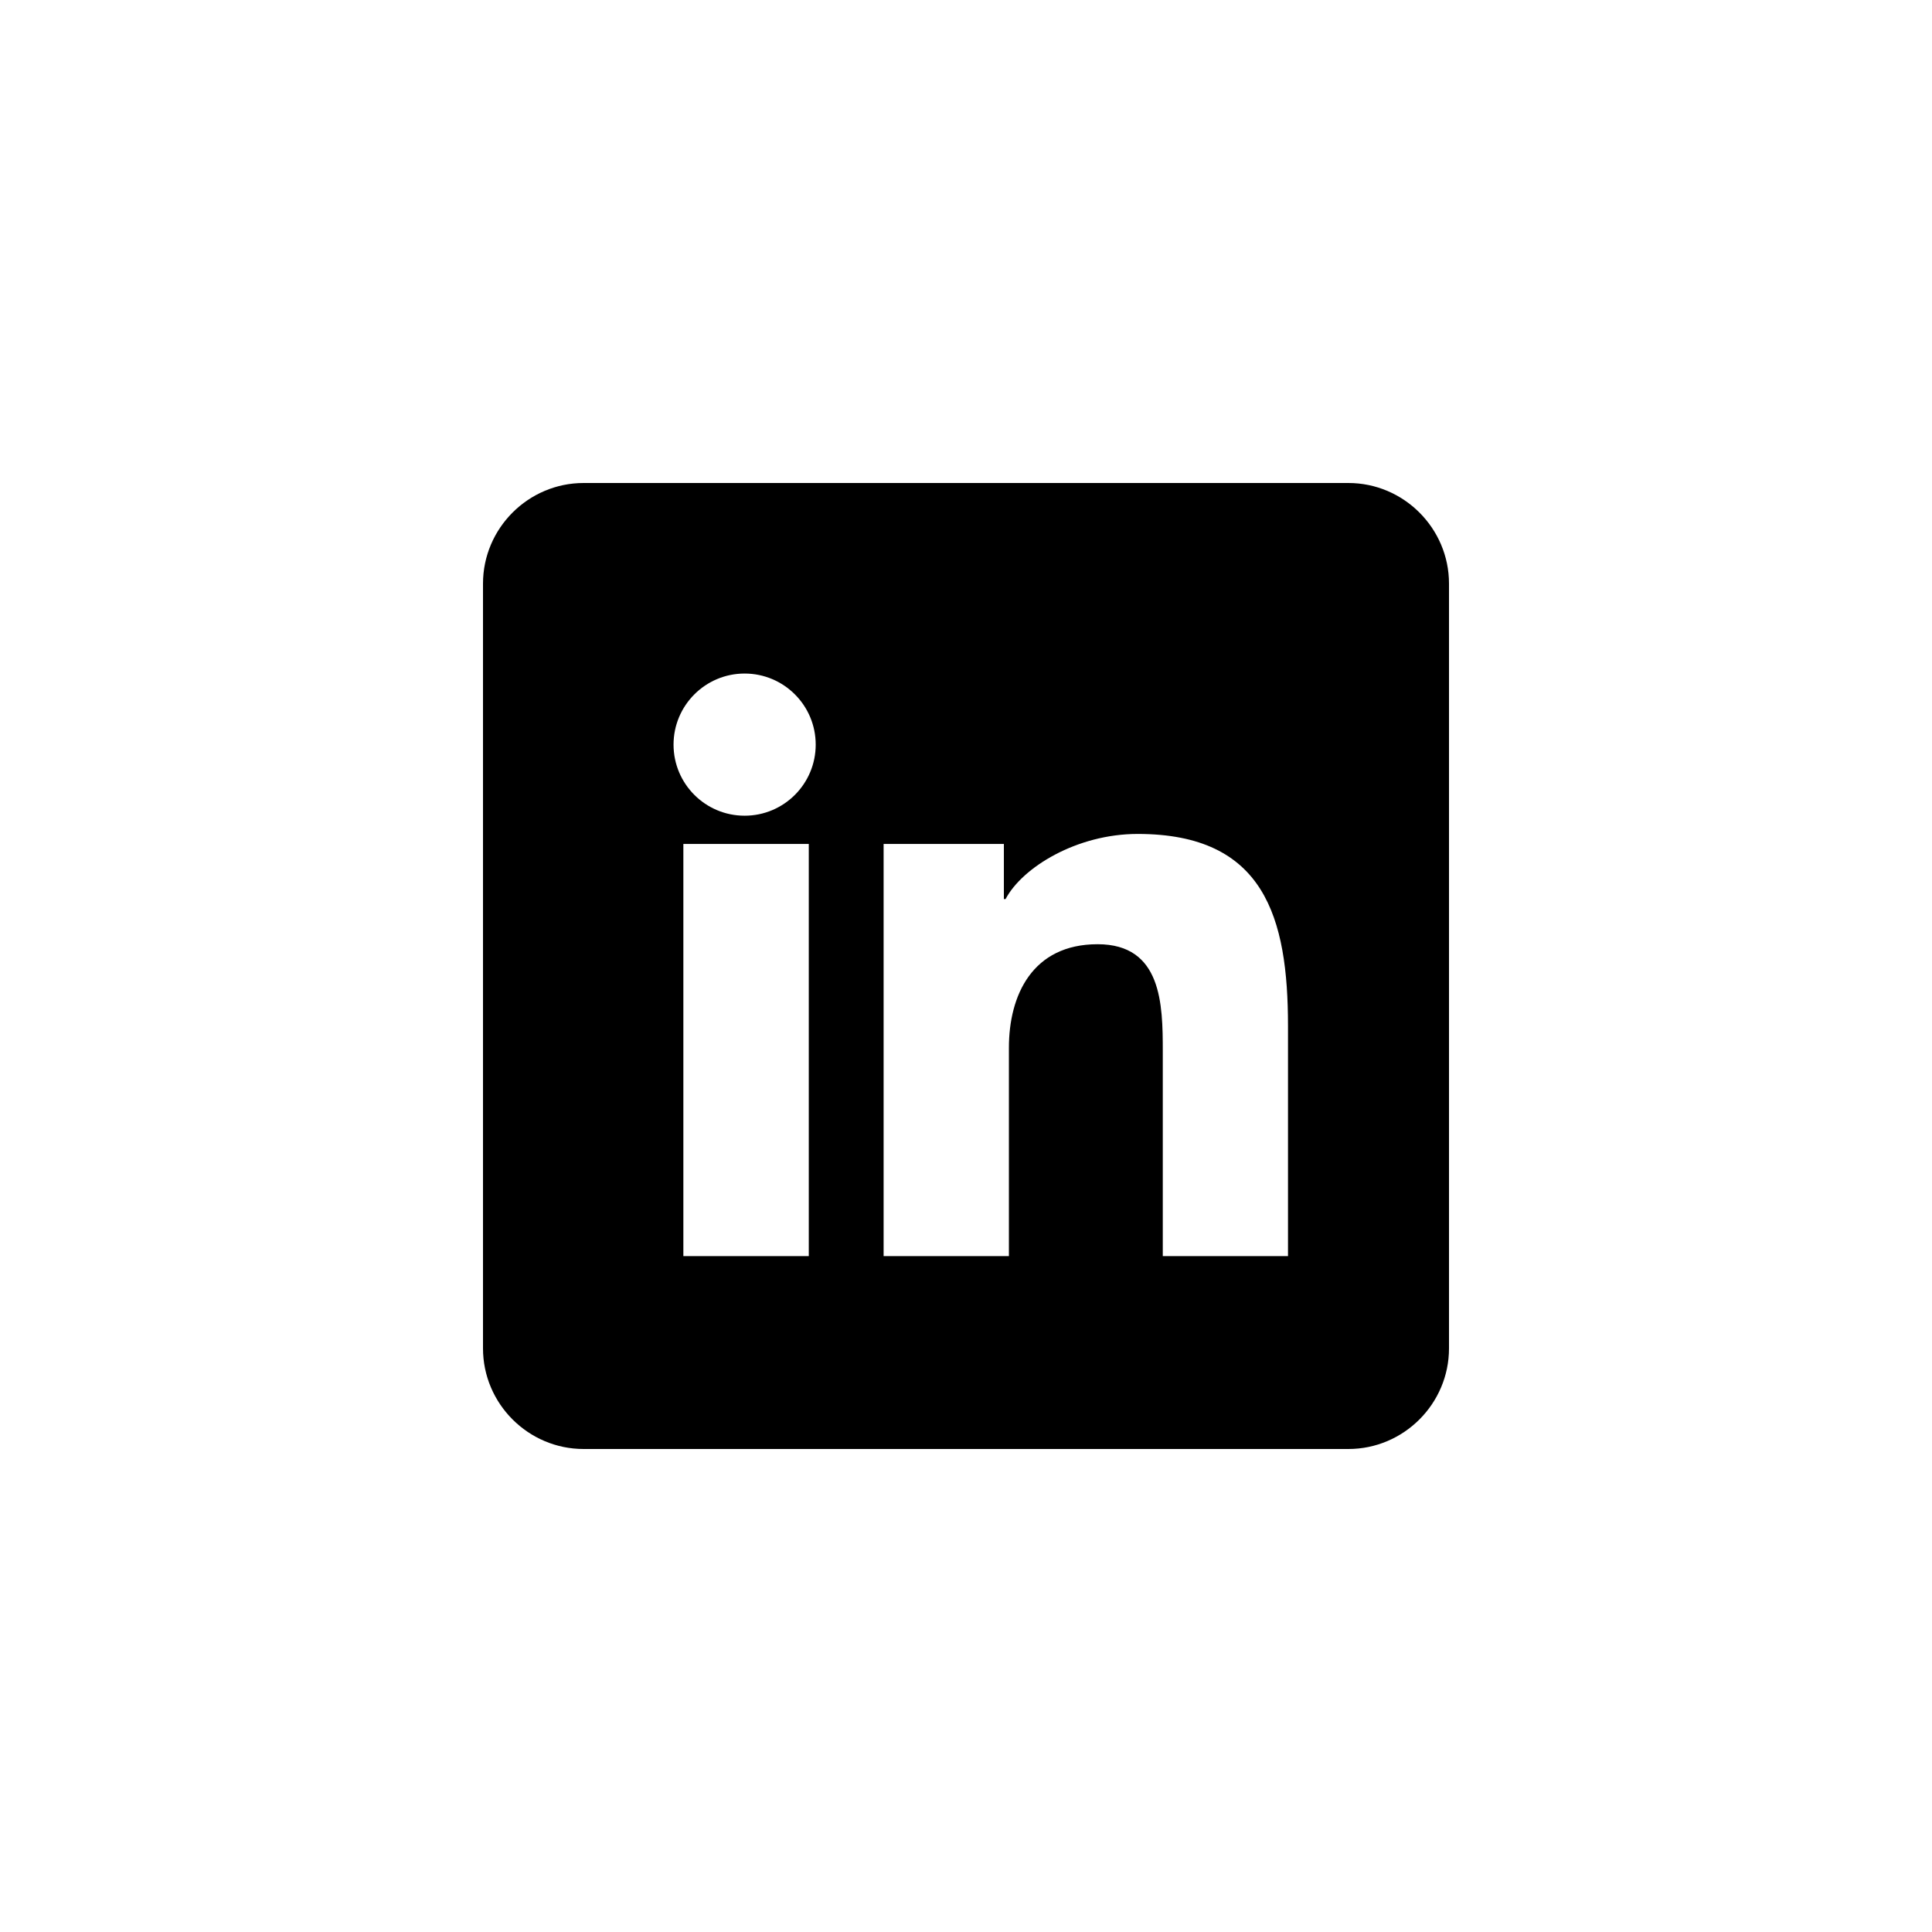
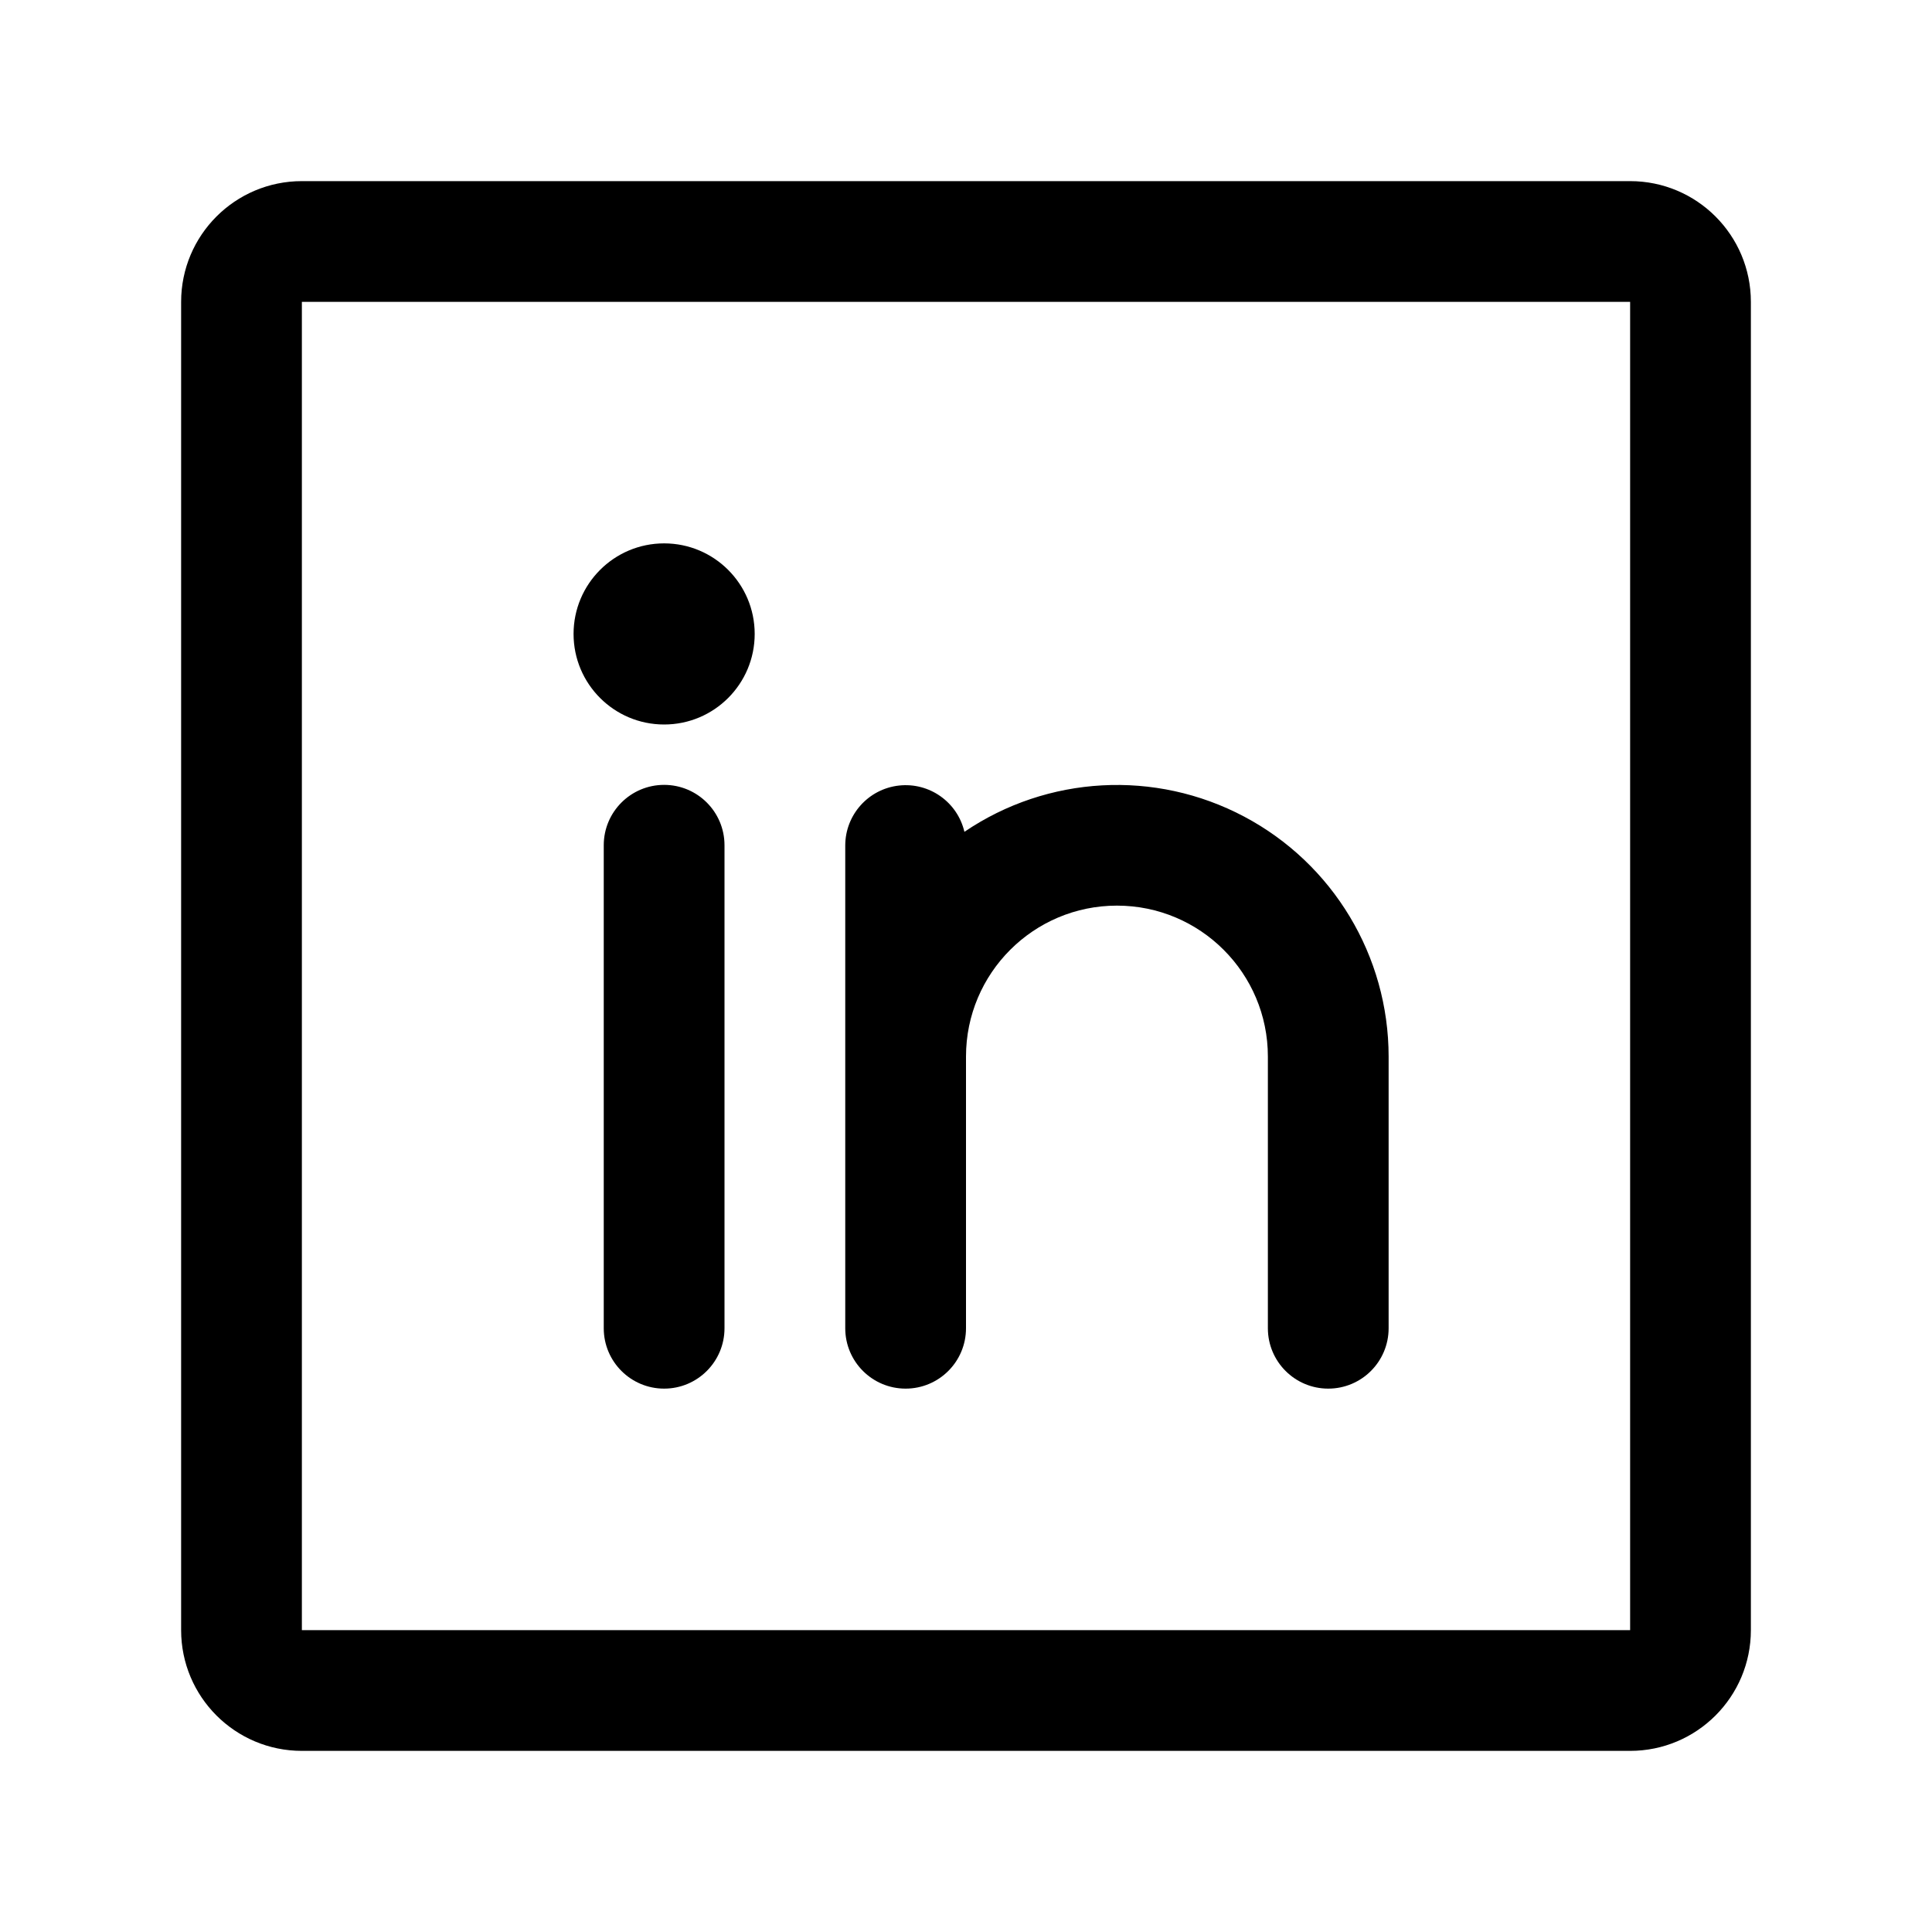
- <svg xmlns="http://www.w3.org/2000/svg" version="1.1" id="Layer_1" x="0px" y="0px" viewBox="0 0 48 48" style="enable-background:new 0 0 48 48;" xml:space="preserve">
-   <style type="text/css">
- 	.st0{opacity:0.3;}
- 	.st1{opacity:0.5;}
- </style>
-   <g id="linkedin">
-     <path id="linked_x5F_in" d="M33.5,12h-19c-1.375,0-2.5,1.125-2.5,2.5v19c0,1.375,1.125,2.5,2.5,2.5h19c1.375,0,2.5-1.125,2.5-2.5   v-19C36,13.125,34.875,12,33.5,12z M18.5,16.734c0.975,0,1.766,0.791,1.766,1.766s-0.79,1.766-1.766,1.766   s-1.766-0.791-1.766-1.766S17.525,16.734,18.5,16.734z M20.094,31.208h-3.116v-10.24h3.116V31.208z M32,31.208h-3.111v-5.092   c0-1.163-0.023-2.657-1.619-2.657c-1.621,0-2.204,1.266-2.204,2.573v5.176h-3.113v-10.24h2.988v1.369h0.042   c0.416-0.787,1.768-1.618,3.283-1.618c3.151,0,3.734,2.075,3.734,4.774V31.208z" />
-   </g>
+ <svg xmlns="http://www.w3.org/2000/svg" width="32" height="32" fill="#000000" viewBox="0 0 256 256">
+   <path d="M216,24H40A16,16,0,0,0,24,40V216a16,16,0,0,0,16,16H216a16,16,0,0,0,16-16V40A16,16,0,0,0,216,24Zm0,192H40V40H216V216ZM96,112v64a8,8,0,0,1-16,0V112a8,8,0,0,1,16,0Zm88,28v36a8,8,0,0,1-16,0V140a20,20,0,0,0-40,0v36a8,8,0,0,1-16,0V112a8,8,0,0,1,15.79-1.78A36,36,0,0,1,184,140ZM100,84A12,12,0,1,1,88,72,12,12,0,0,1,100,84Z" />
</svg>
